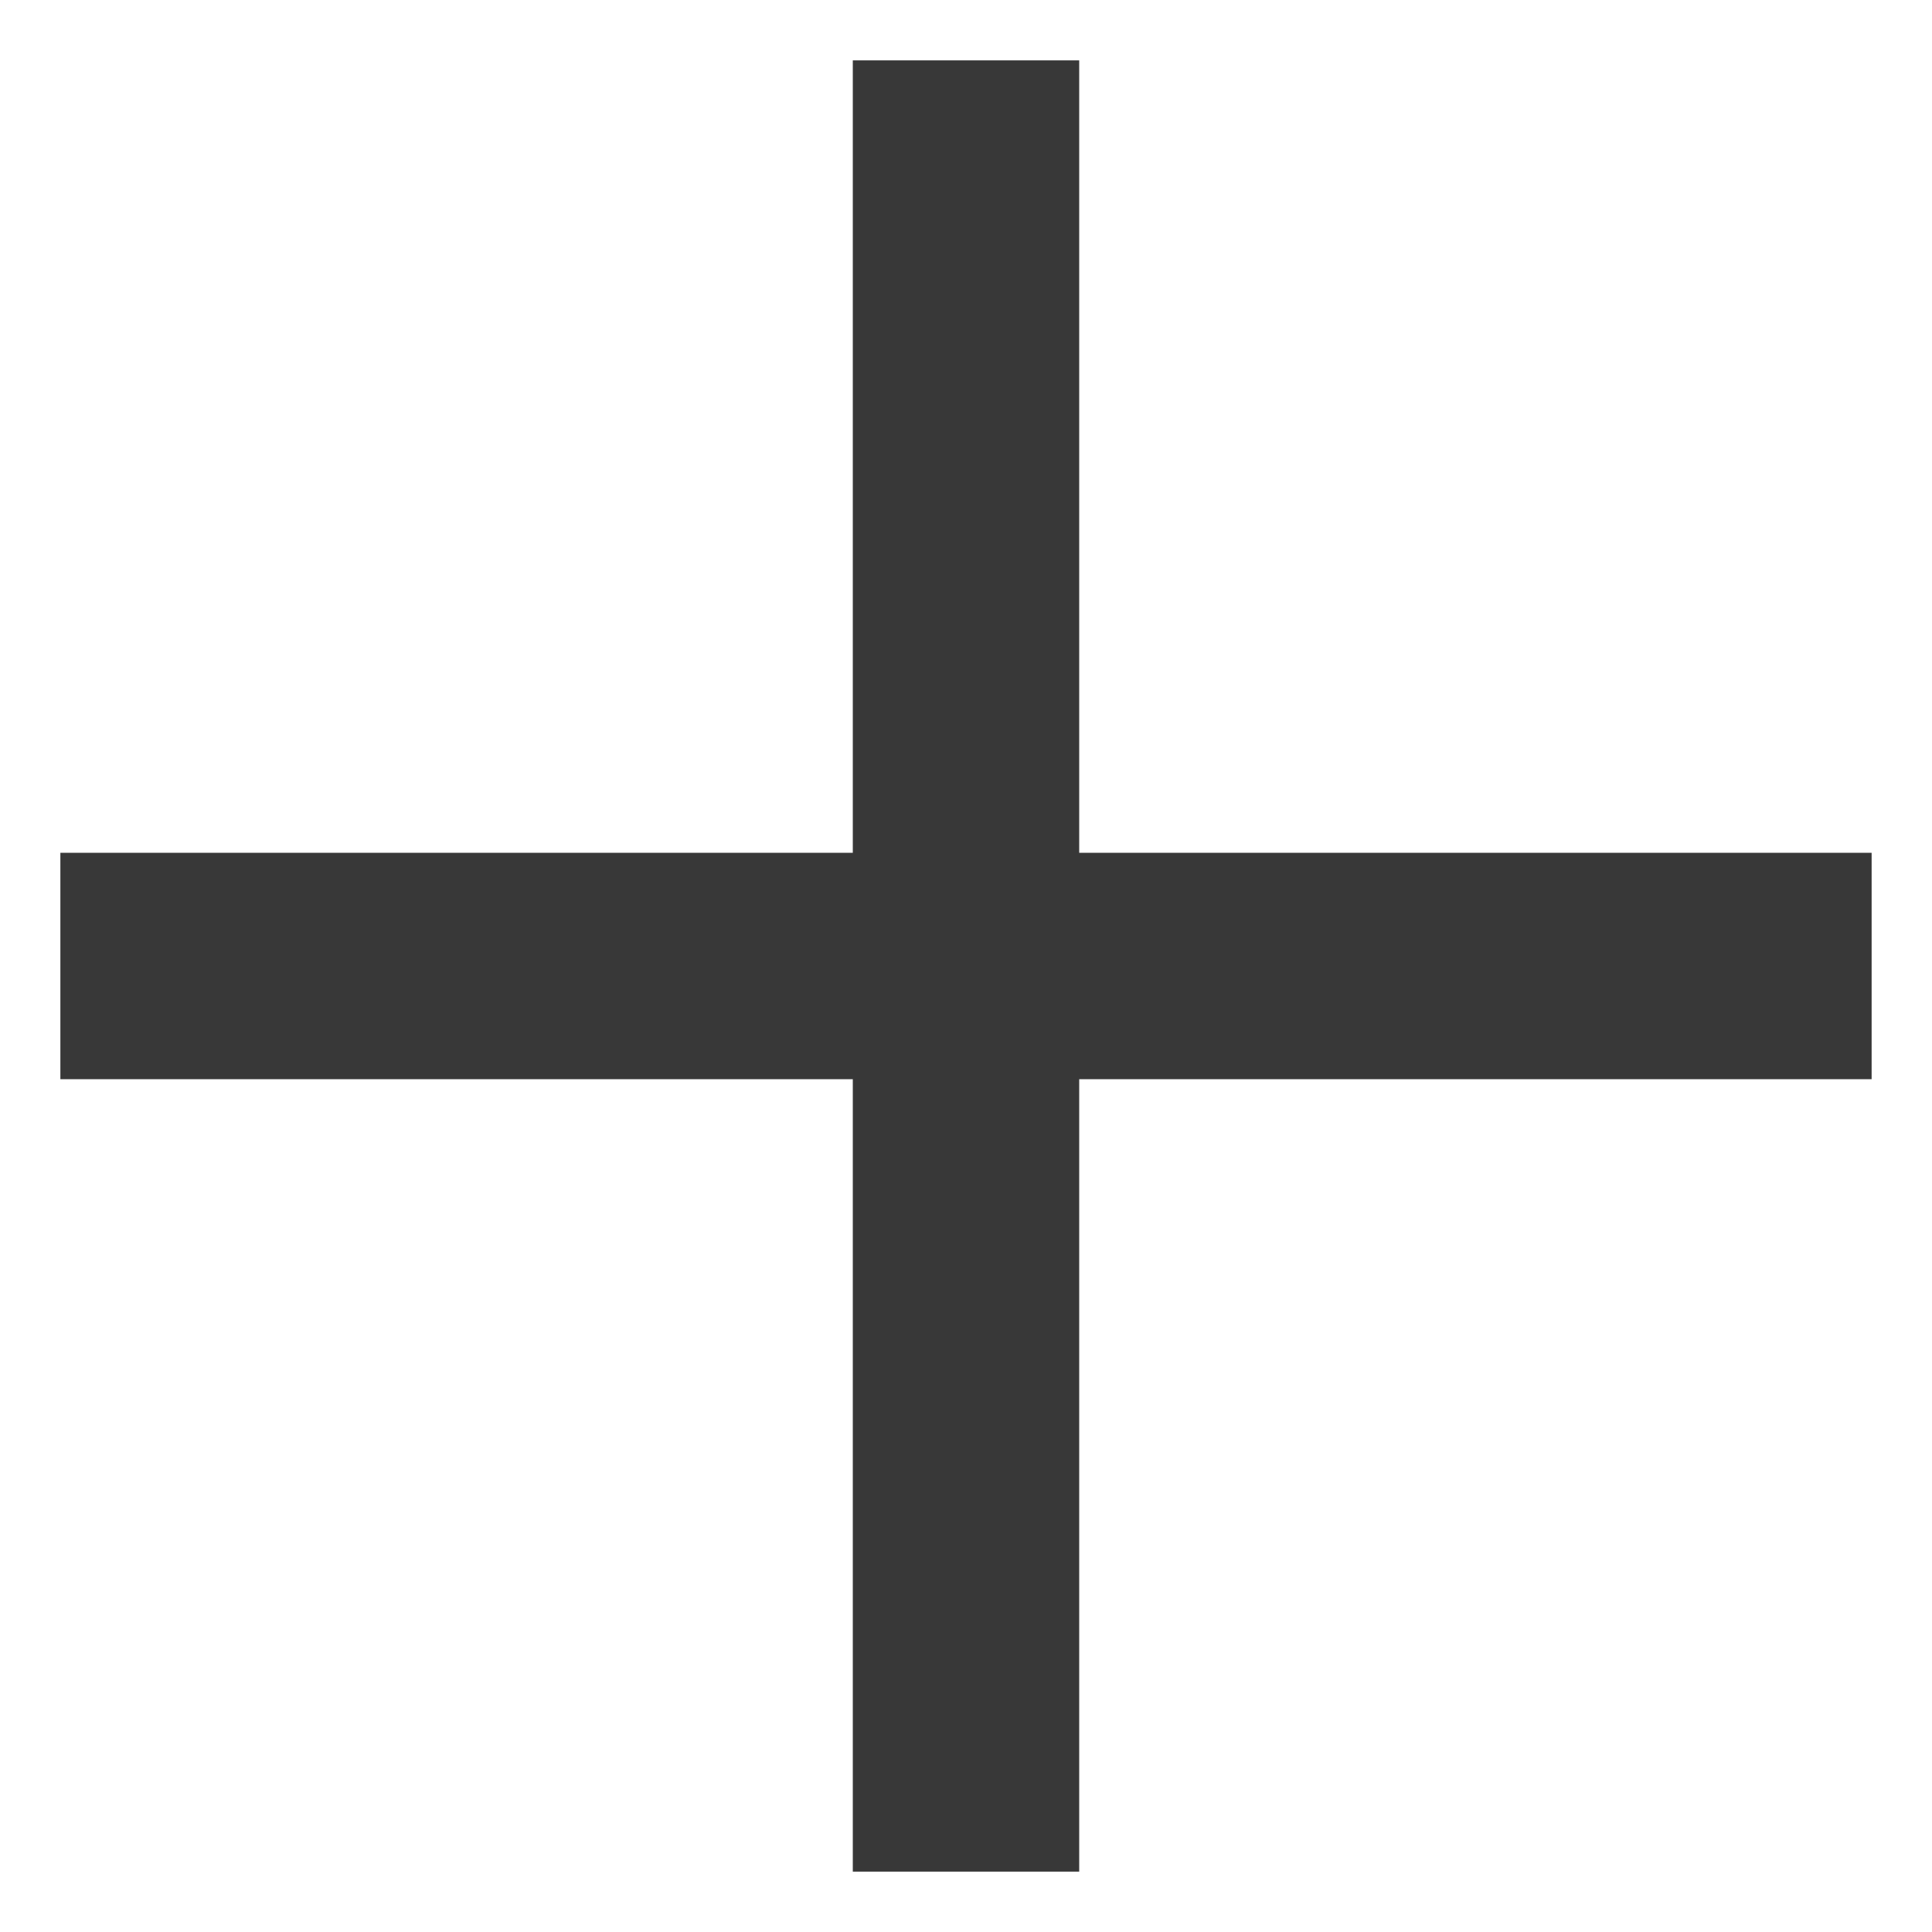
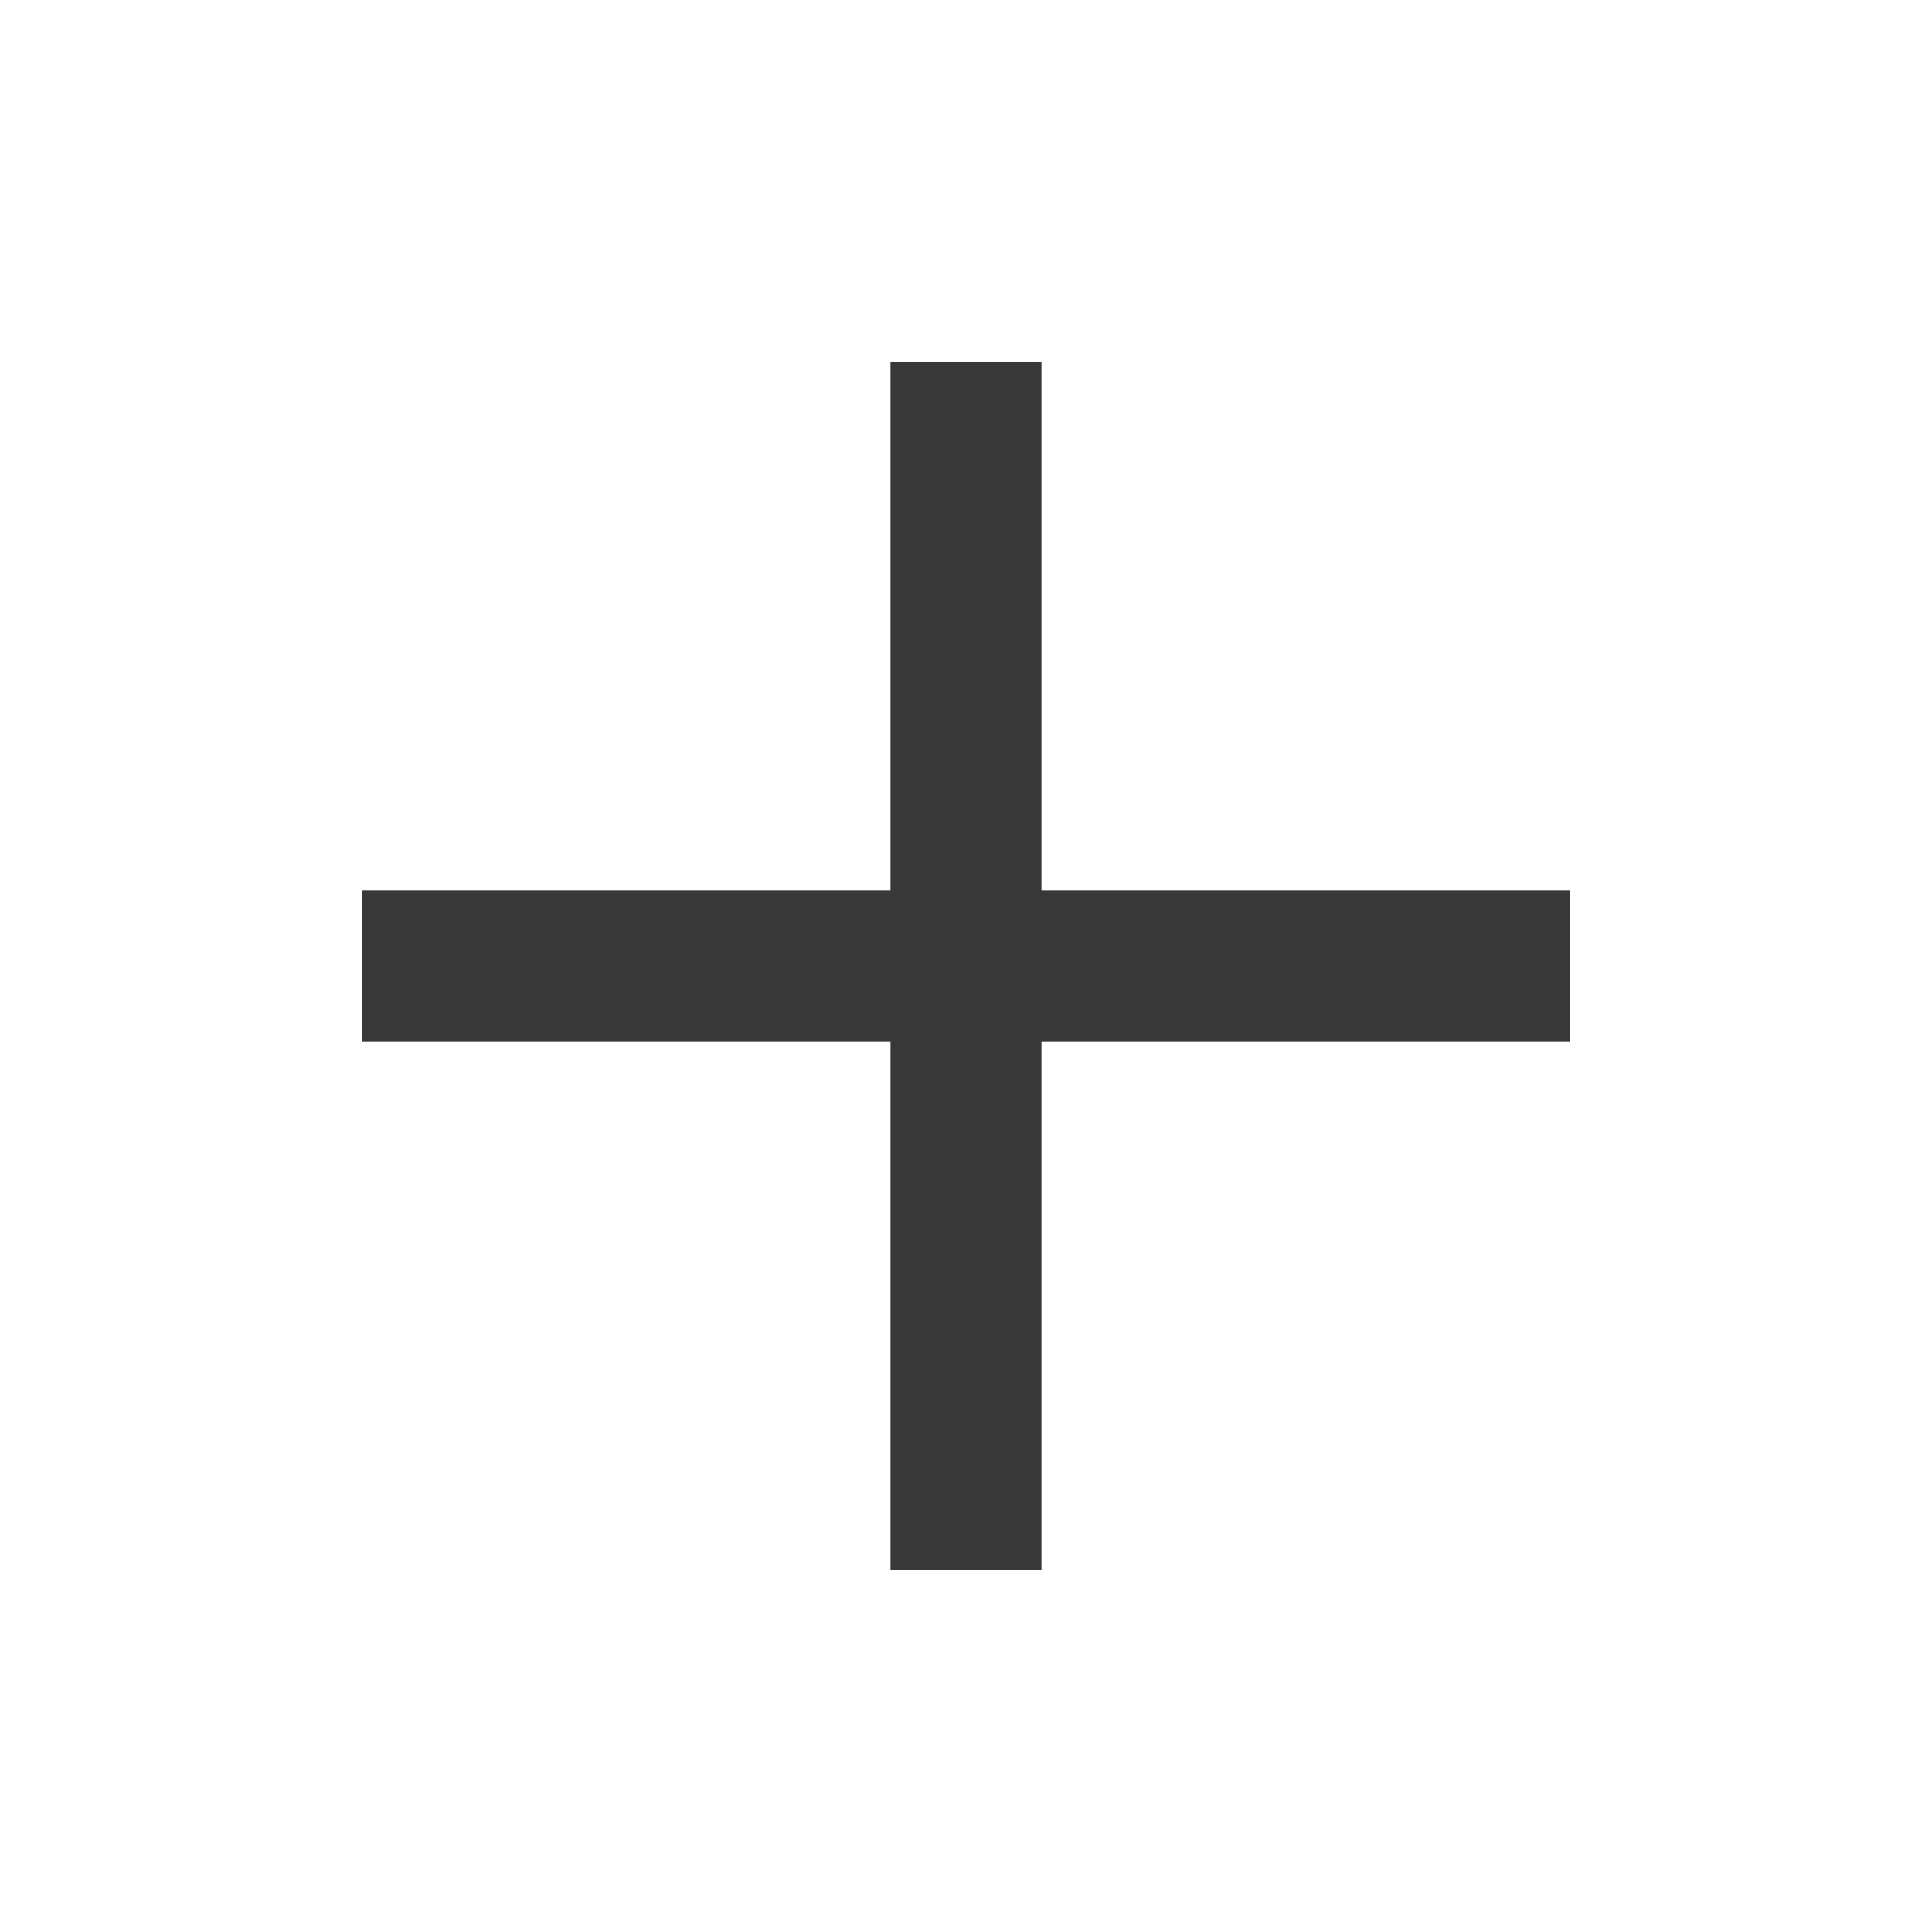
- <svg xmlns="http://www.w3.org/2000/svg" version="1.1" id="Layer_1" x="0px" y="0px" width="128px" height="128px" viewBox="-687 337 128 128" style="enable-background:new -687 337 128 128;" xml:space="preserve">
+ <svg xmlns="http://www.w3.org/2000/svg" version="1.1" id="Layer_1" x="0px" y="0px" width="128px" height="128px" viewBox="-575 337 128 128" style="enable-background:new -575 337 128 128;" xml:space="preserve">
  <style type="text/css">
	.st0{fill:#383838;}
</style>
-   <path class="st0" d="M-615.5,393.5V341h-15v52.5H-683v15h52.5V461h15v-52.5h52.5v-15H-615.5z" />
+   <path class="st0" d="M-506,396v-35h-10v35h-35v10h35v35h10v-35h35v-10H-506z" />
</svg>
